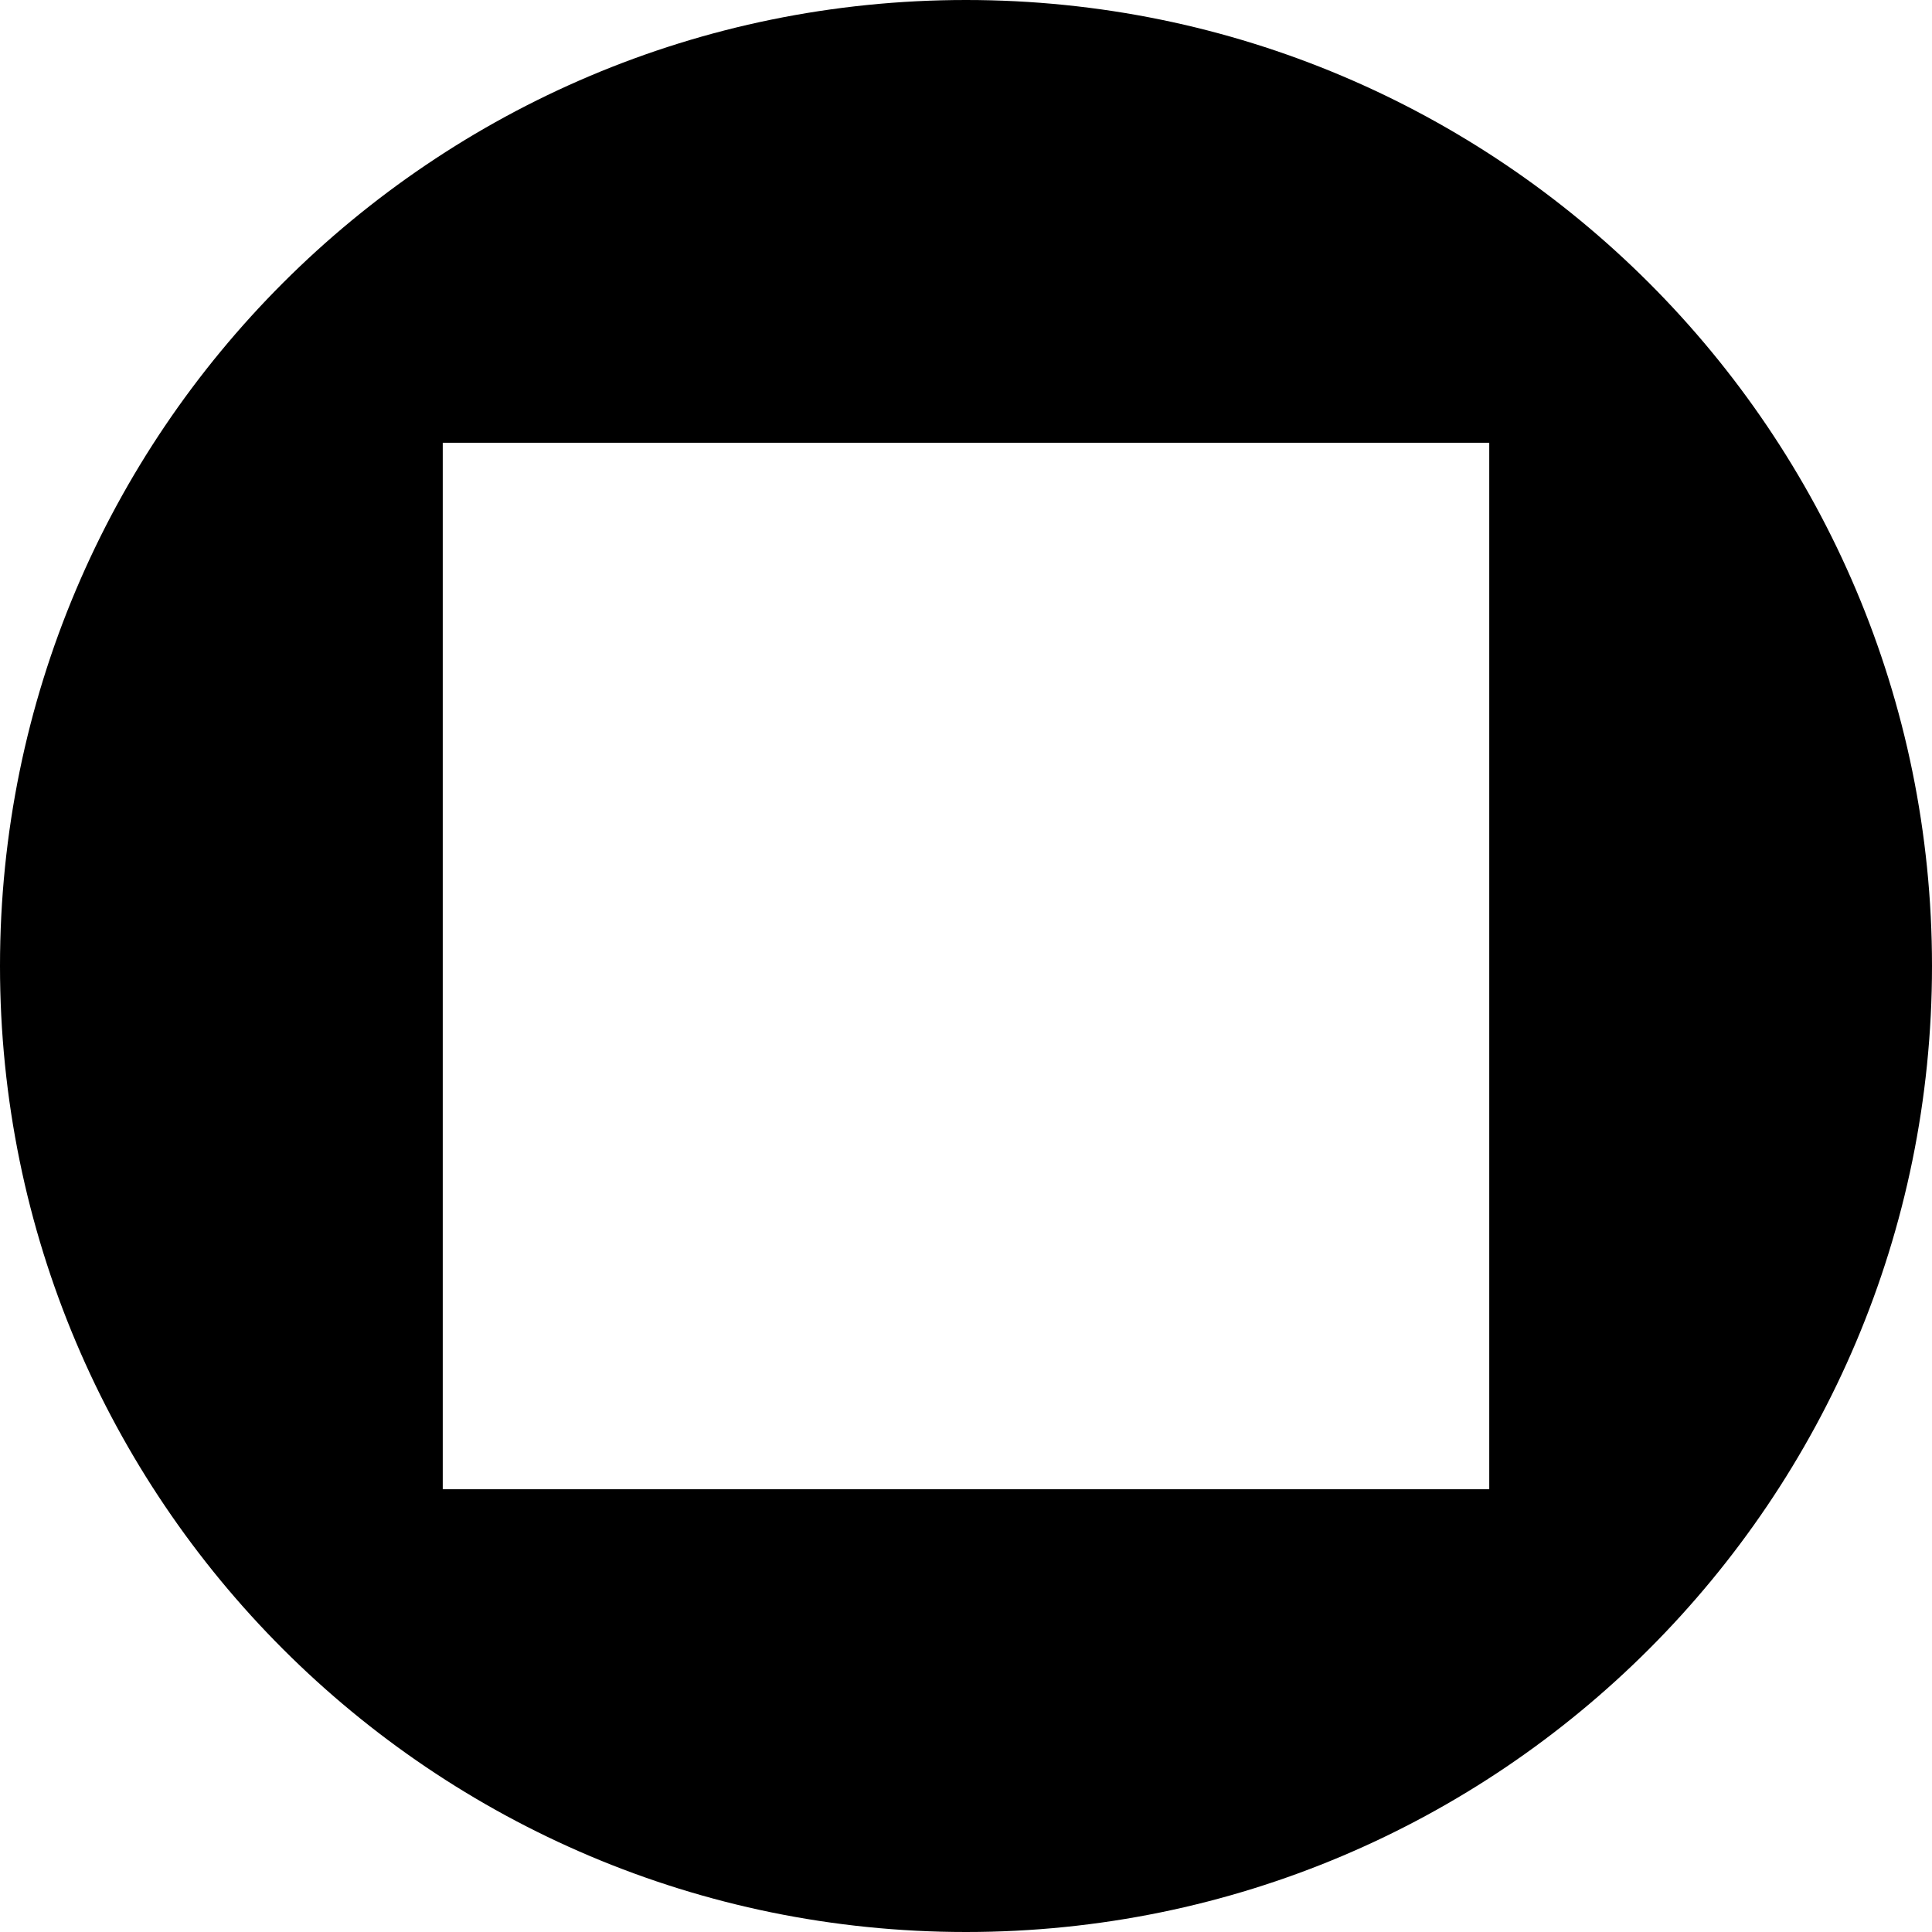
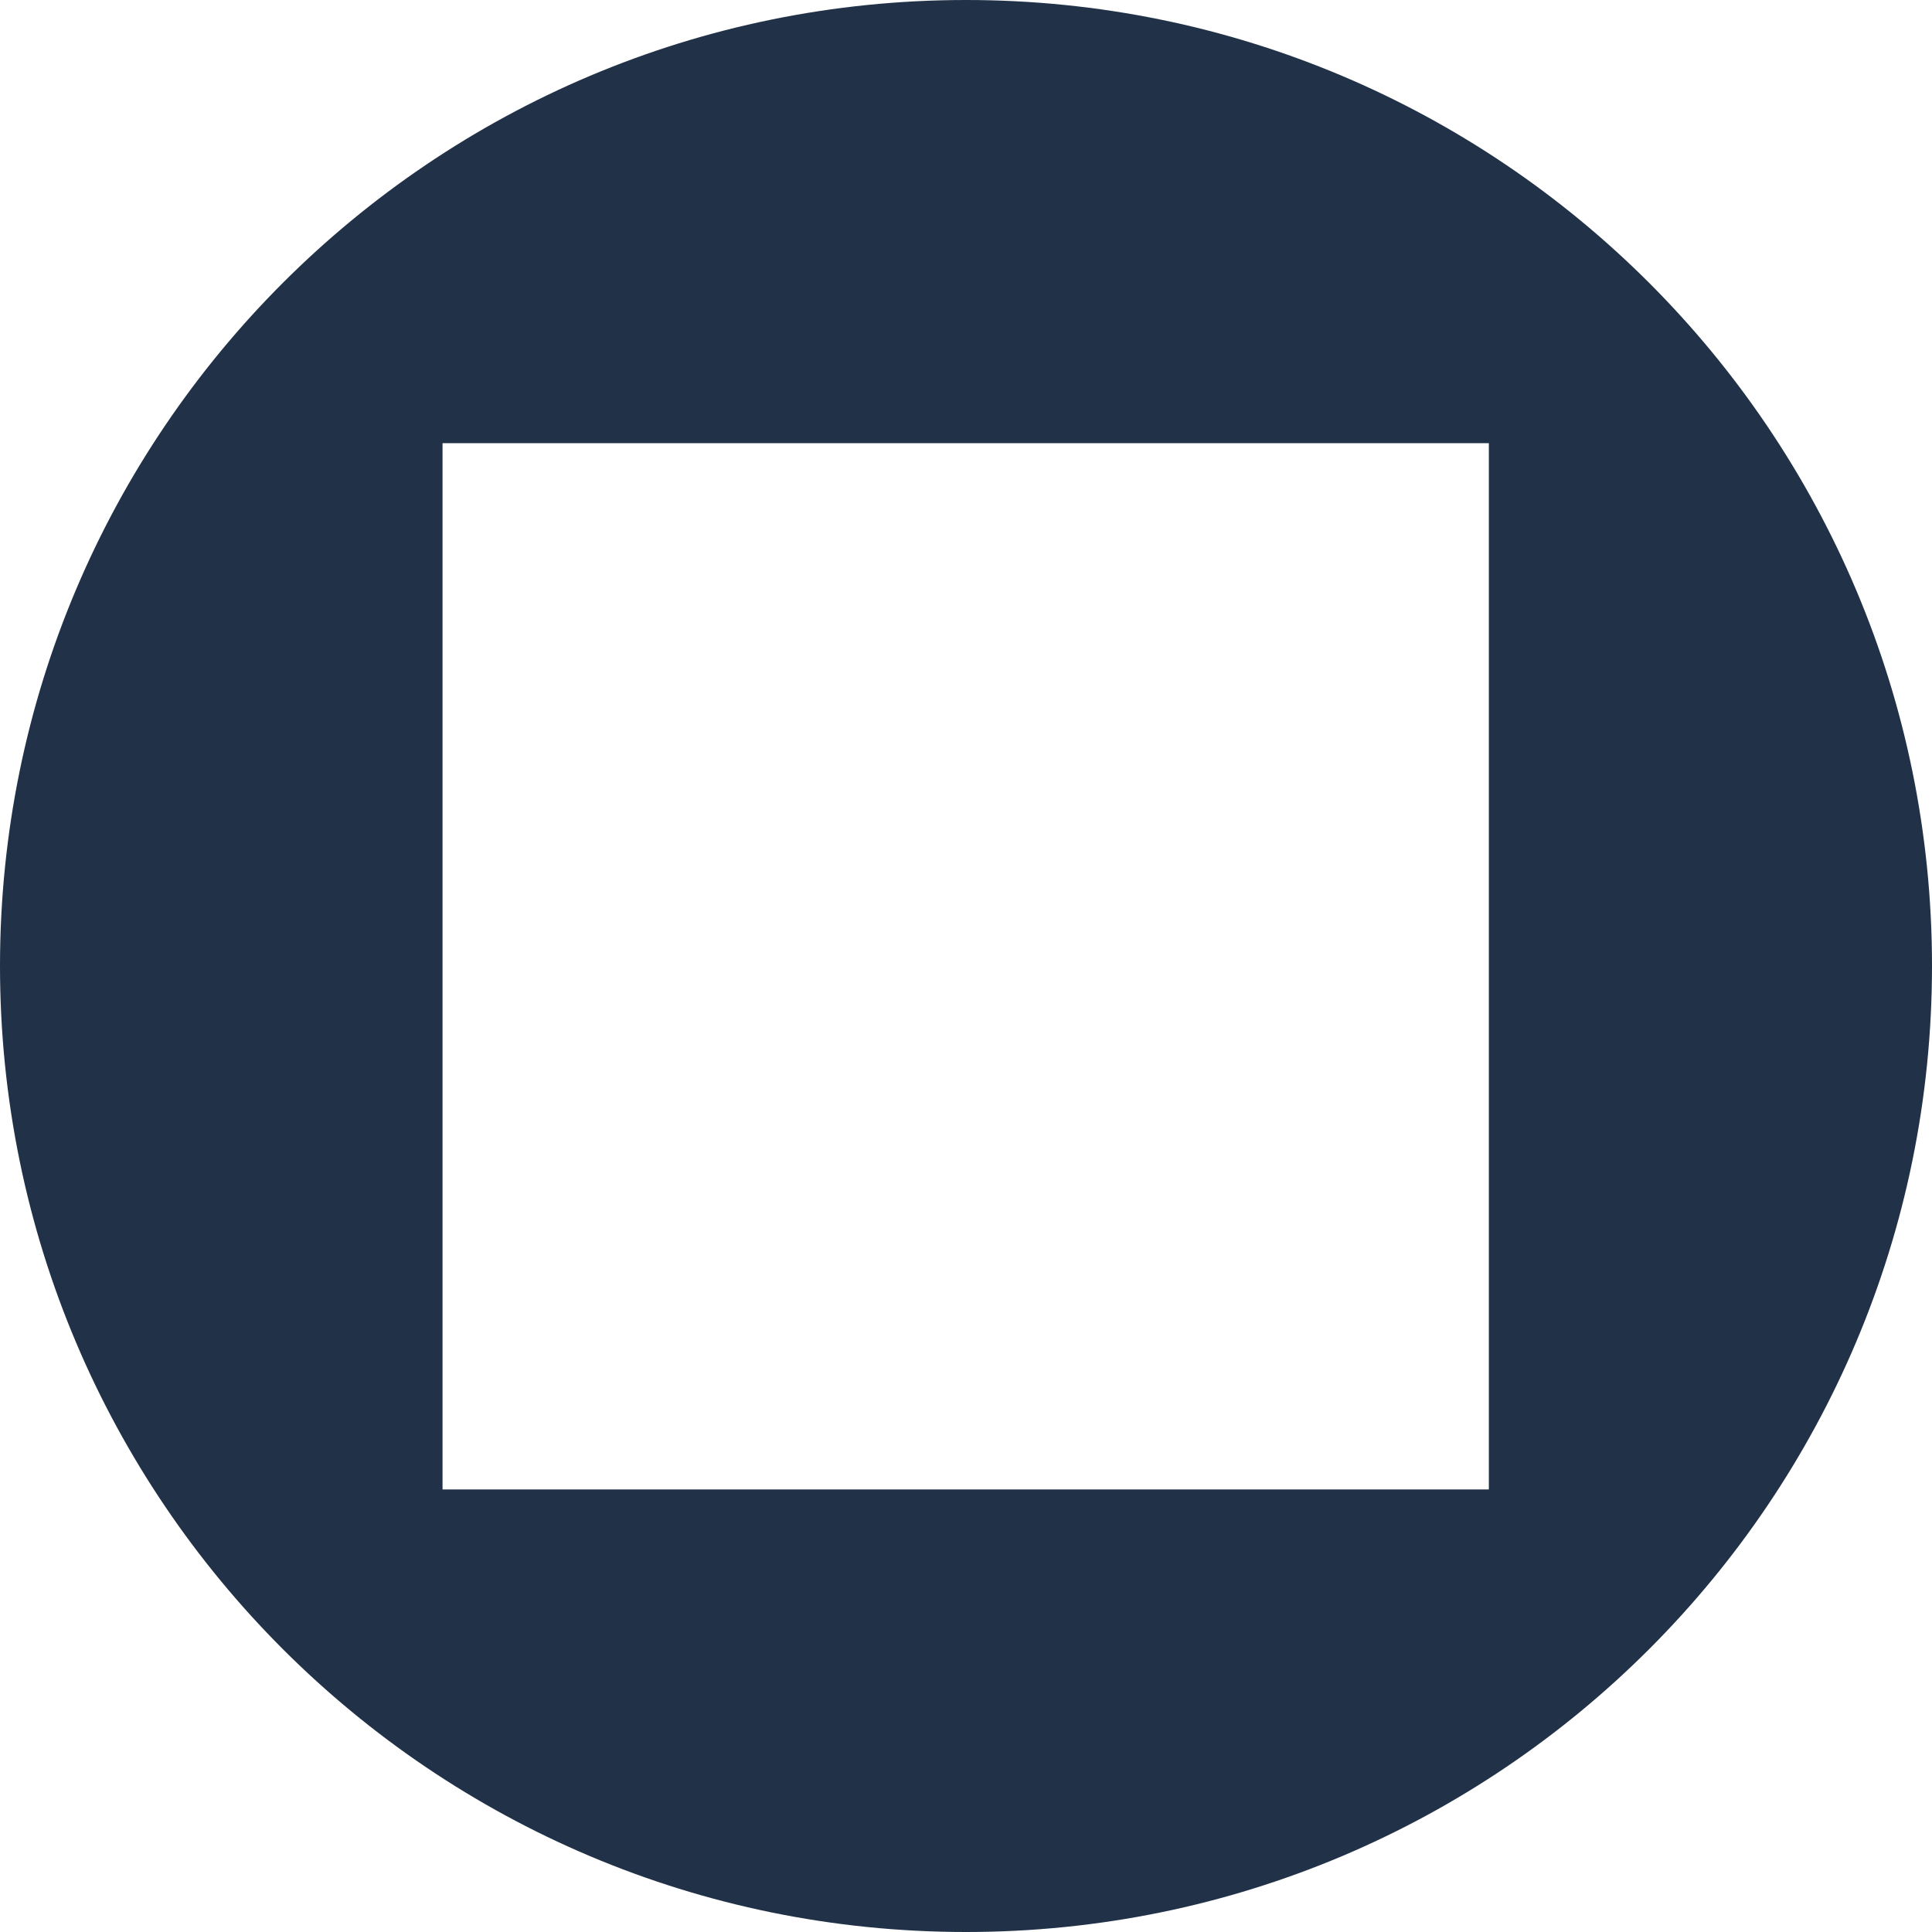
- <svg xmlns="http://www.w3.org/2000/svg" fill="none" viewBox="0 0 30 30">
-   <path fill="#000" fill-rule="evenodd" d="M15 30c8.284 0 15-6.716 15-15 0-8.284-6.716-15-15-15C6.716 0 0 6.716 0 15c0 8.284 6.716 15 15 15Zm8.125-23.125H6.875v16.25h16.25V6.875Z" clip-rule="evenodd" />
+ <svg xmlns="http://www.w3.org/2000/svg" width="32" height="32" viewBox="0 0 32 32" fill="none">
+   <path fill-rule="evenodd" clip-rule="evenodd" d="M16 0C7.16 0 0 7.16 0 16C0 24.84 7.16 32 16 32C24.84 32 32 24.84 32 16C32 7.16 24.84 0 16 0ZM24.66 24.67H7.33V7.34H24.66V24.67Z" fill="#213147" />
</svg>
